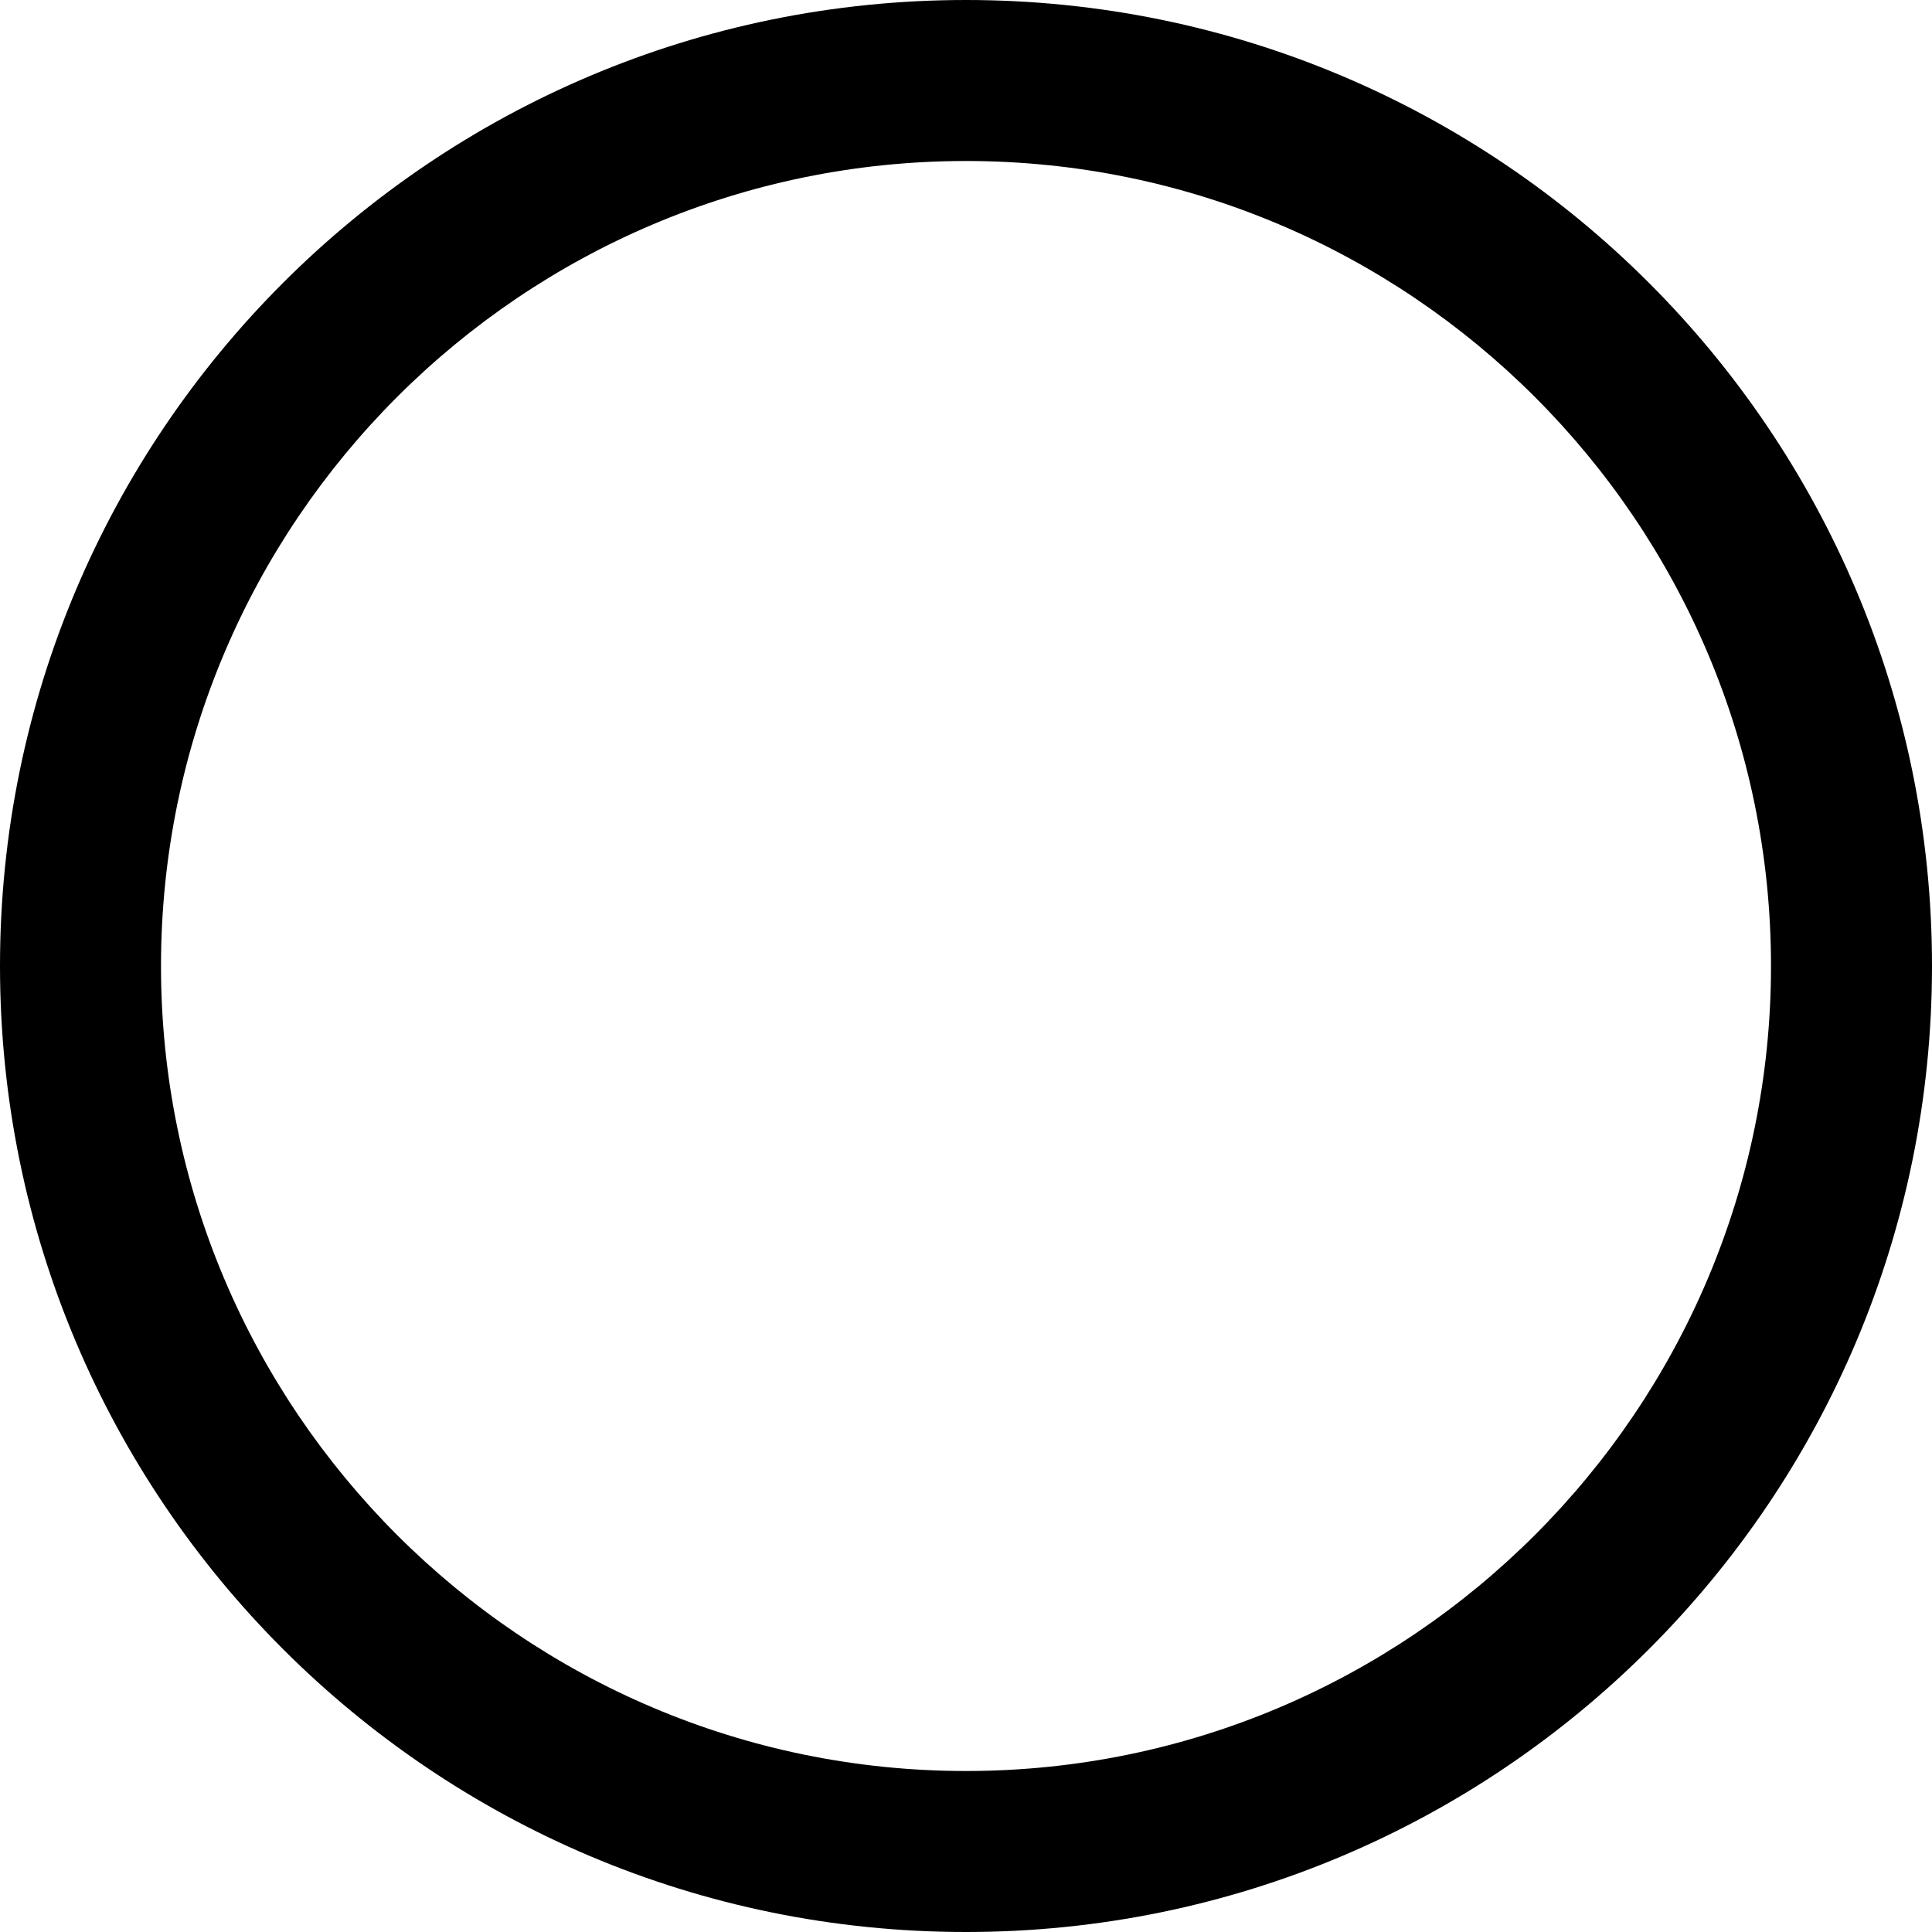
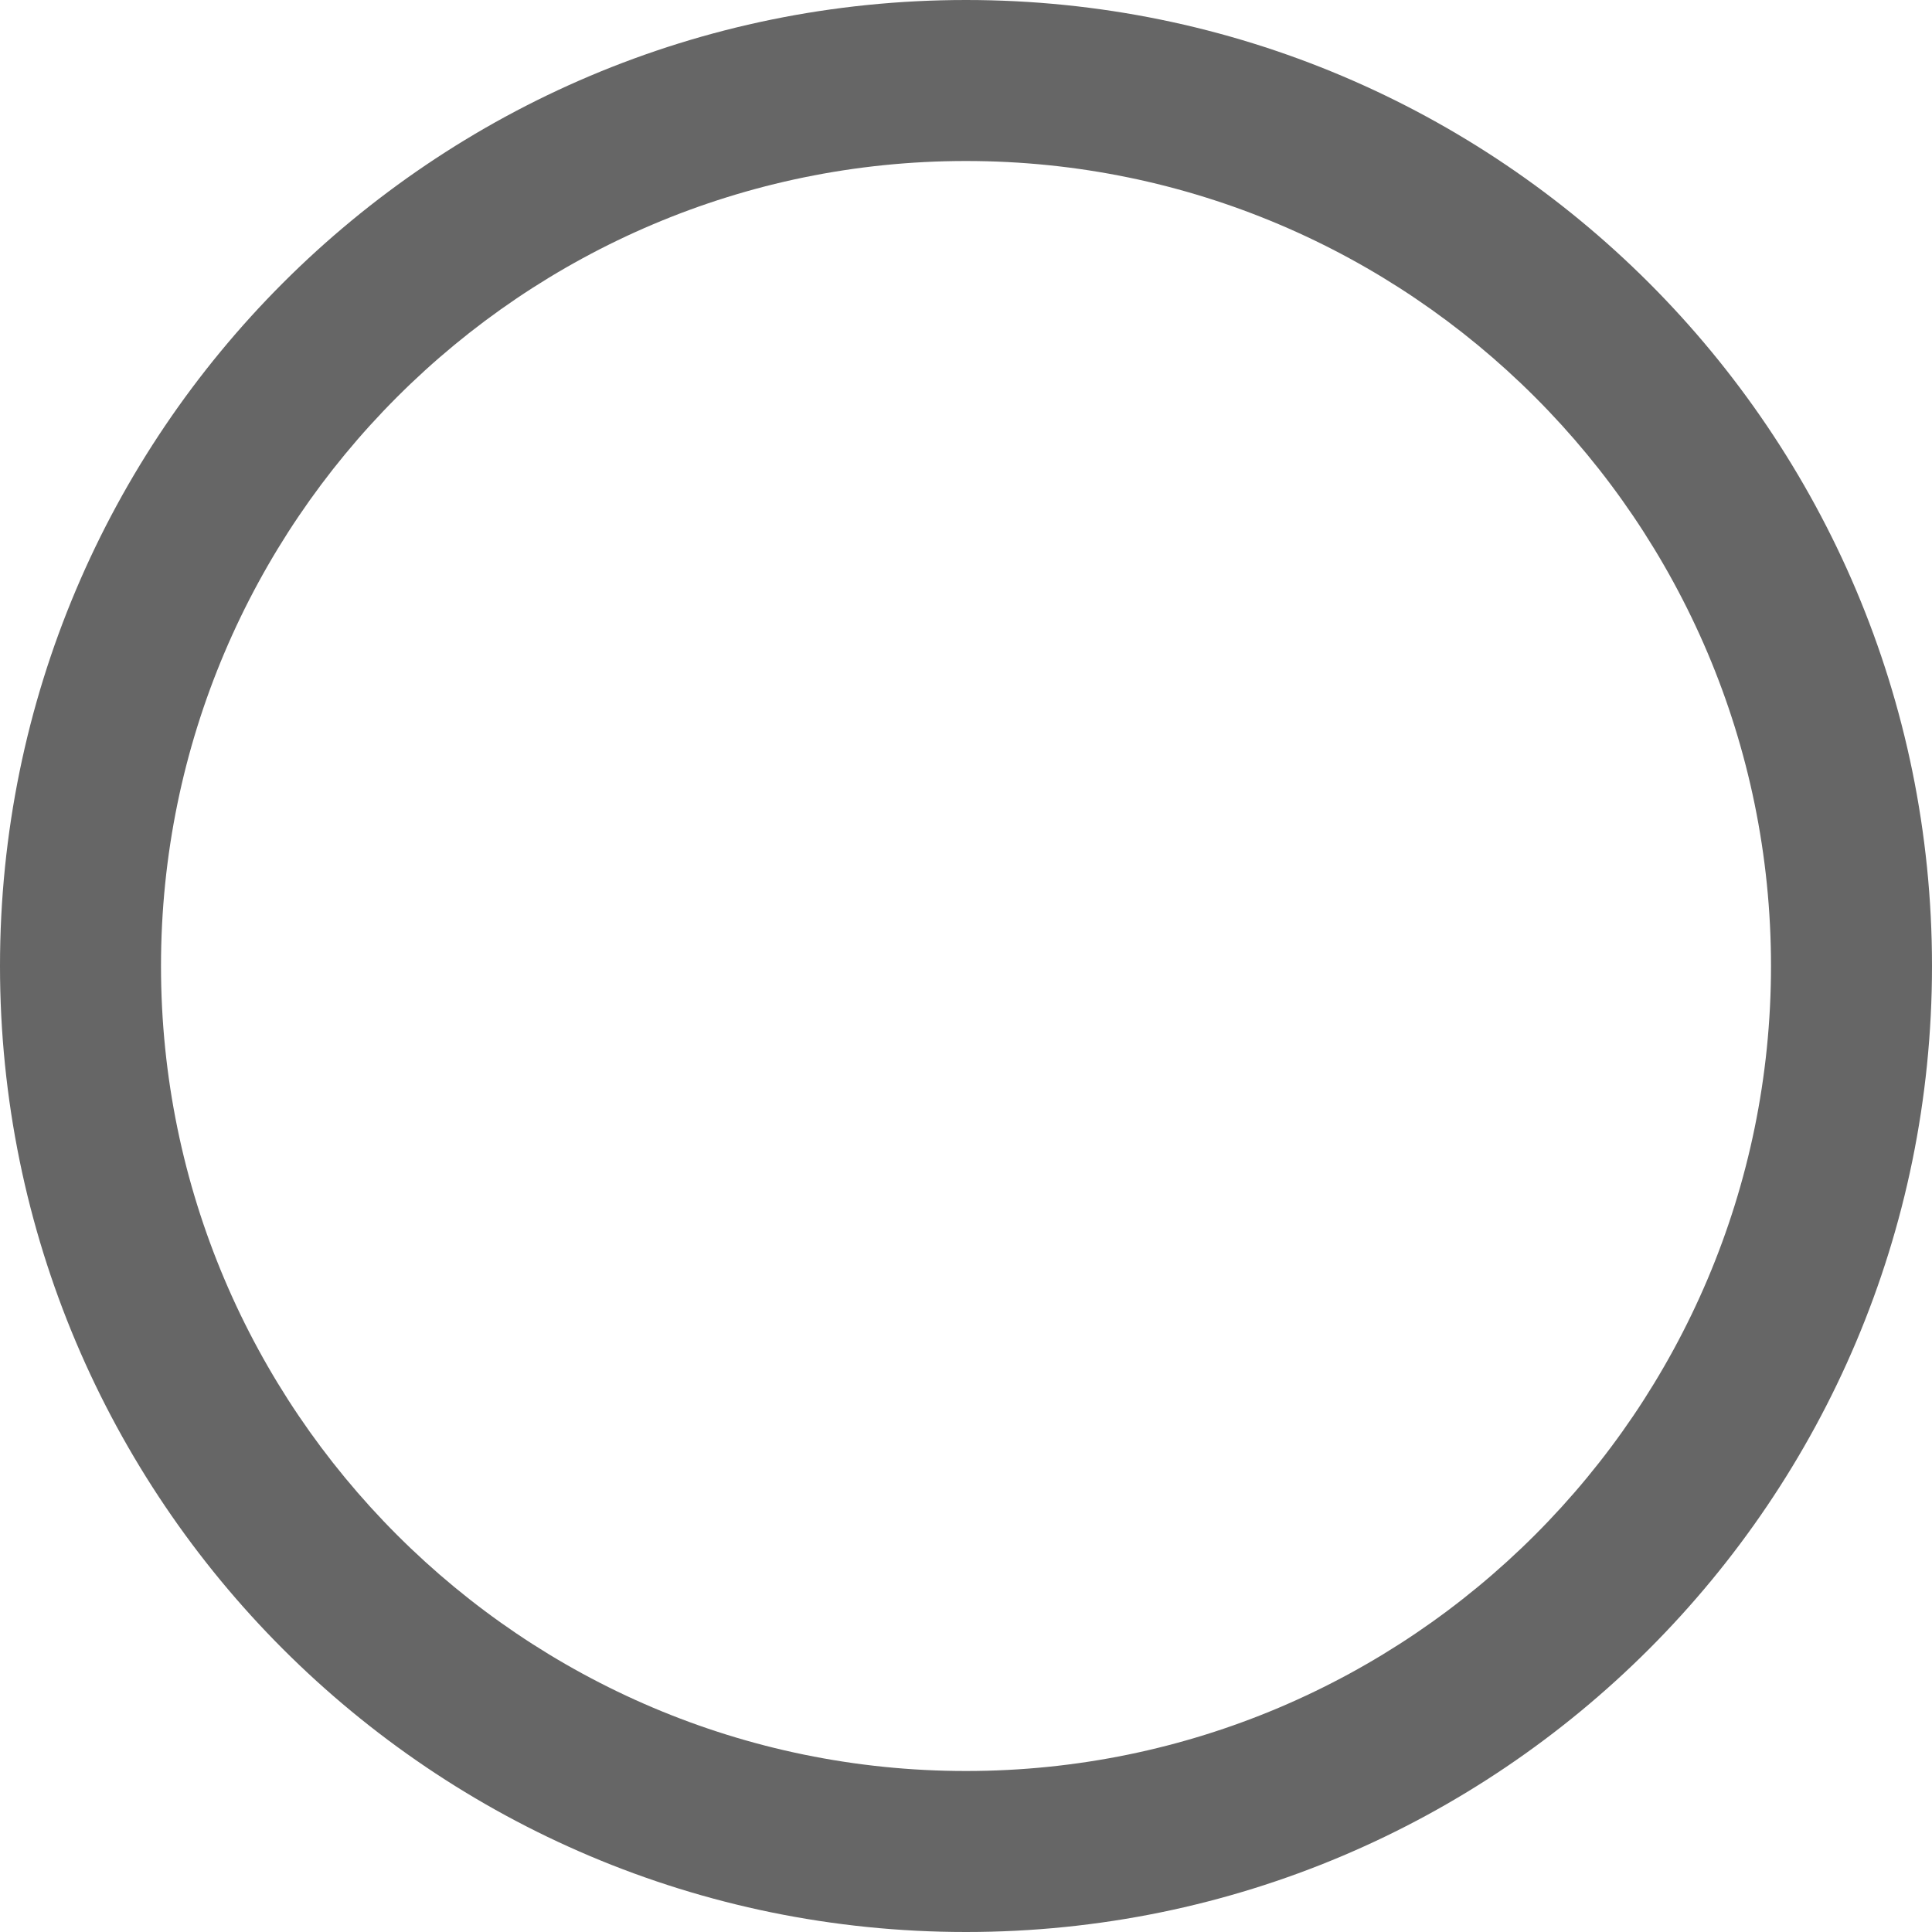
- <svg xmlns="http://www.w3.org/2000/svg" width="24" height="24" viewBox="0 0 24 24" fill="#000000">
+ <svg xmlns="http://www.w3.org/2000/svg" width="24" height="24" viewBox="0 0 24 24" fill="#666666">
  <path d="M12 2c5.514 0 10 4.486 10 10s-4.486 10-10 10-10-4.486-10-10 4.486-10 10-10zm0-2c-6.627 0-12 5.373-12 12s5.373 12 12 12 12-5.373 12-12-5.373-12-12-12z" />
</svg>
